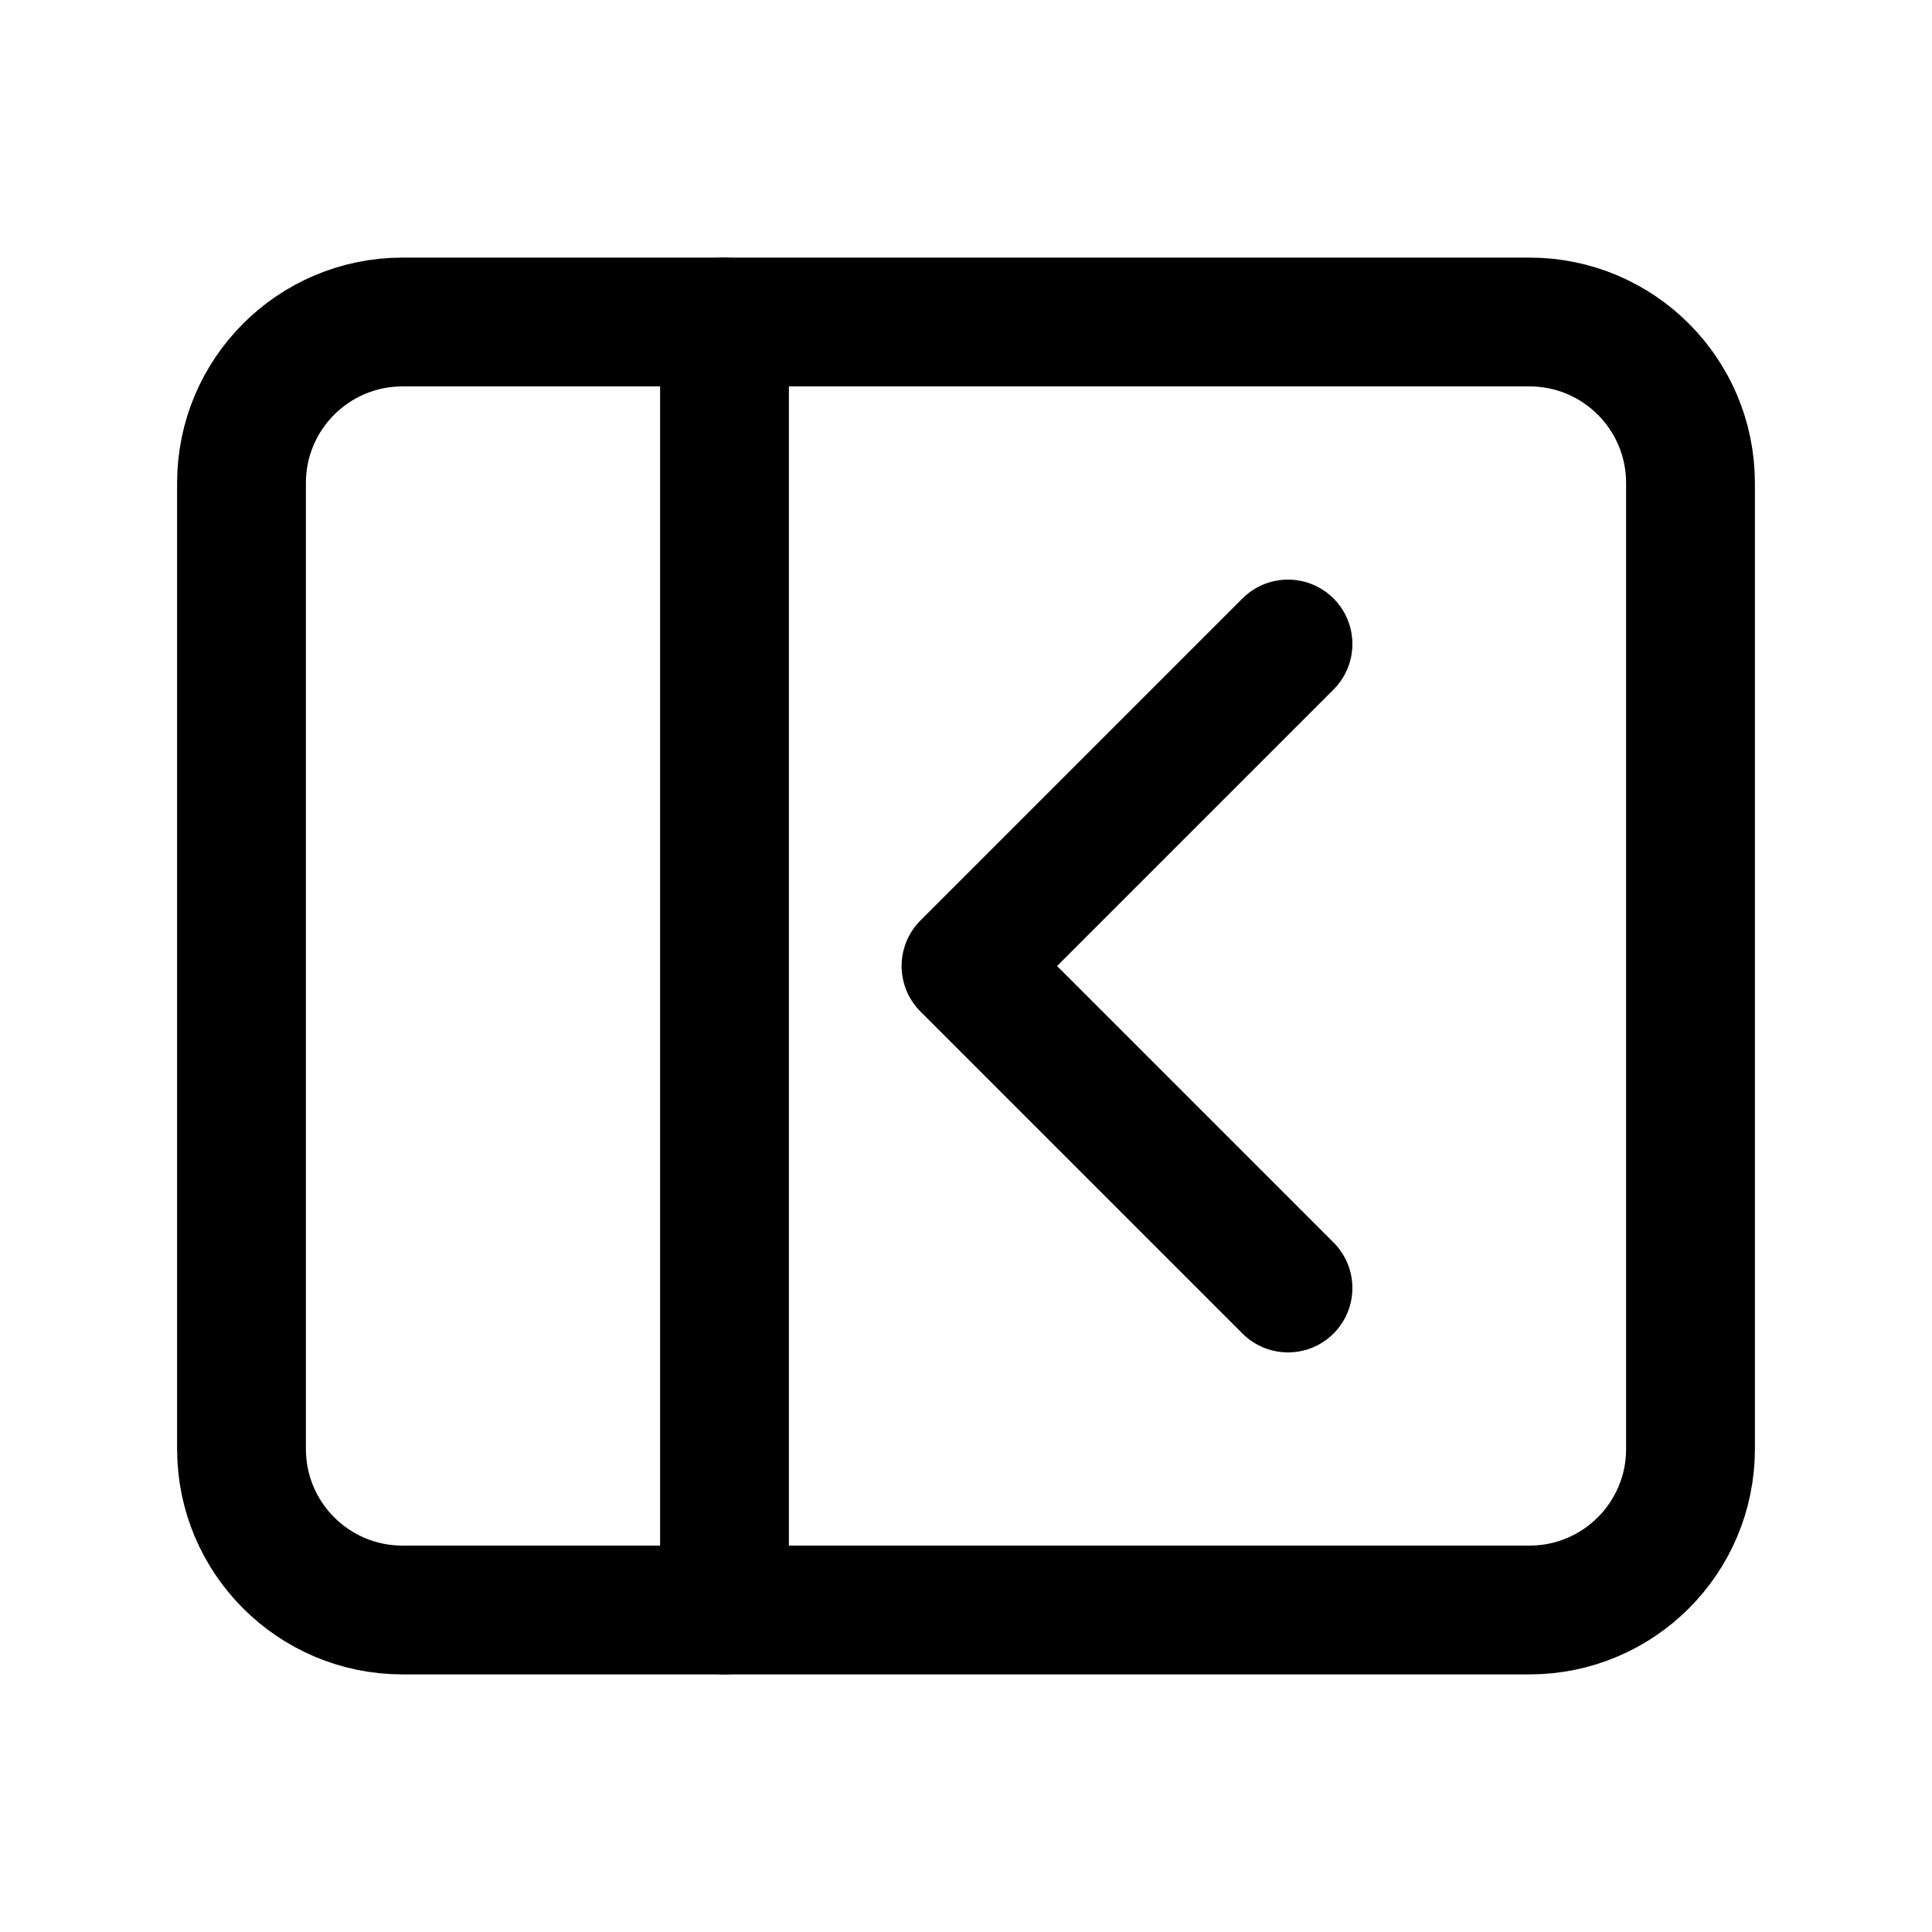
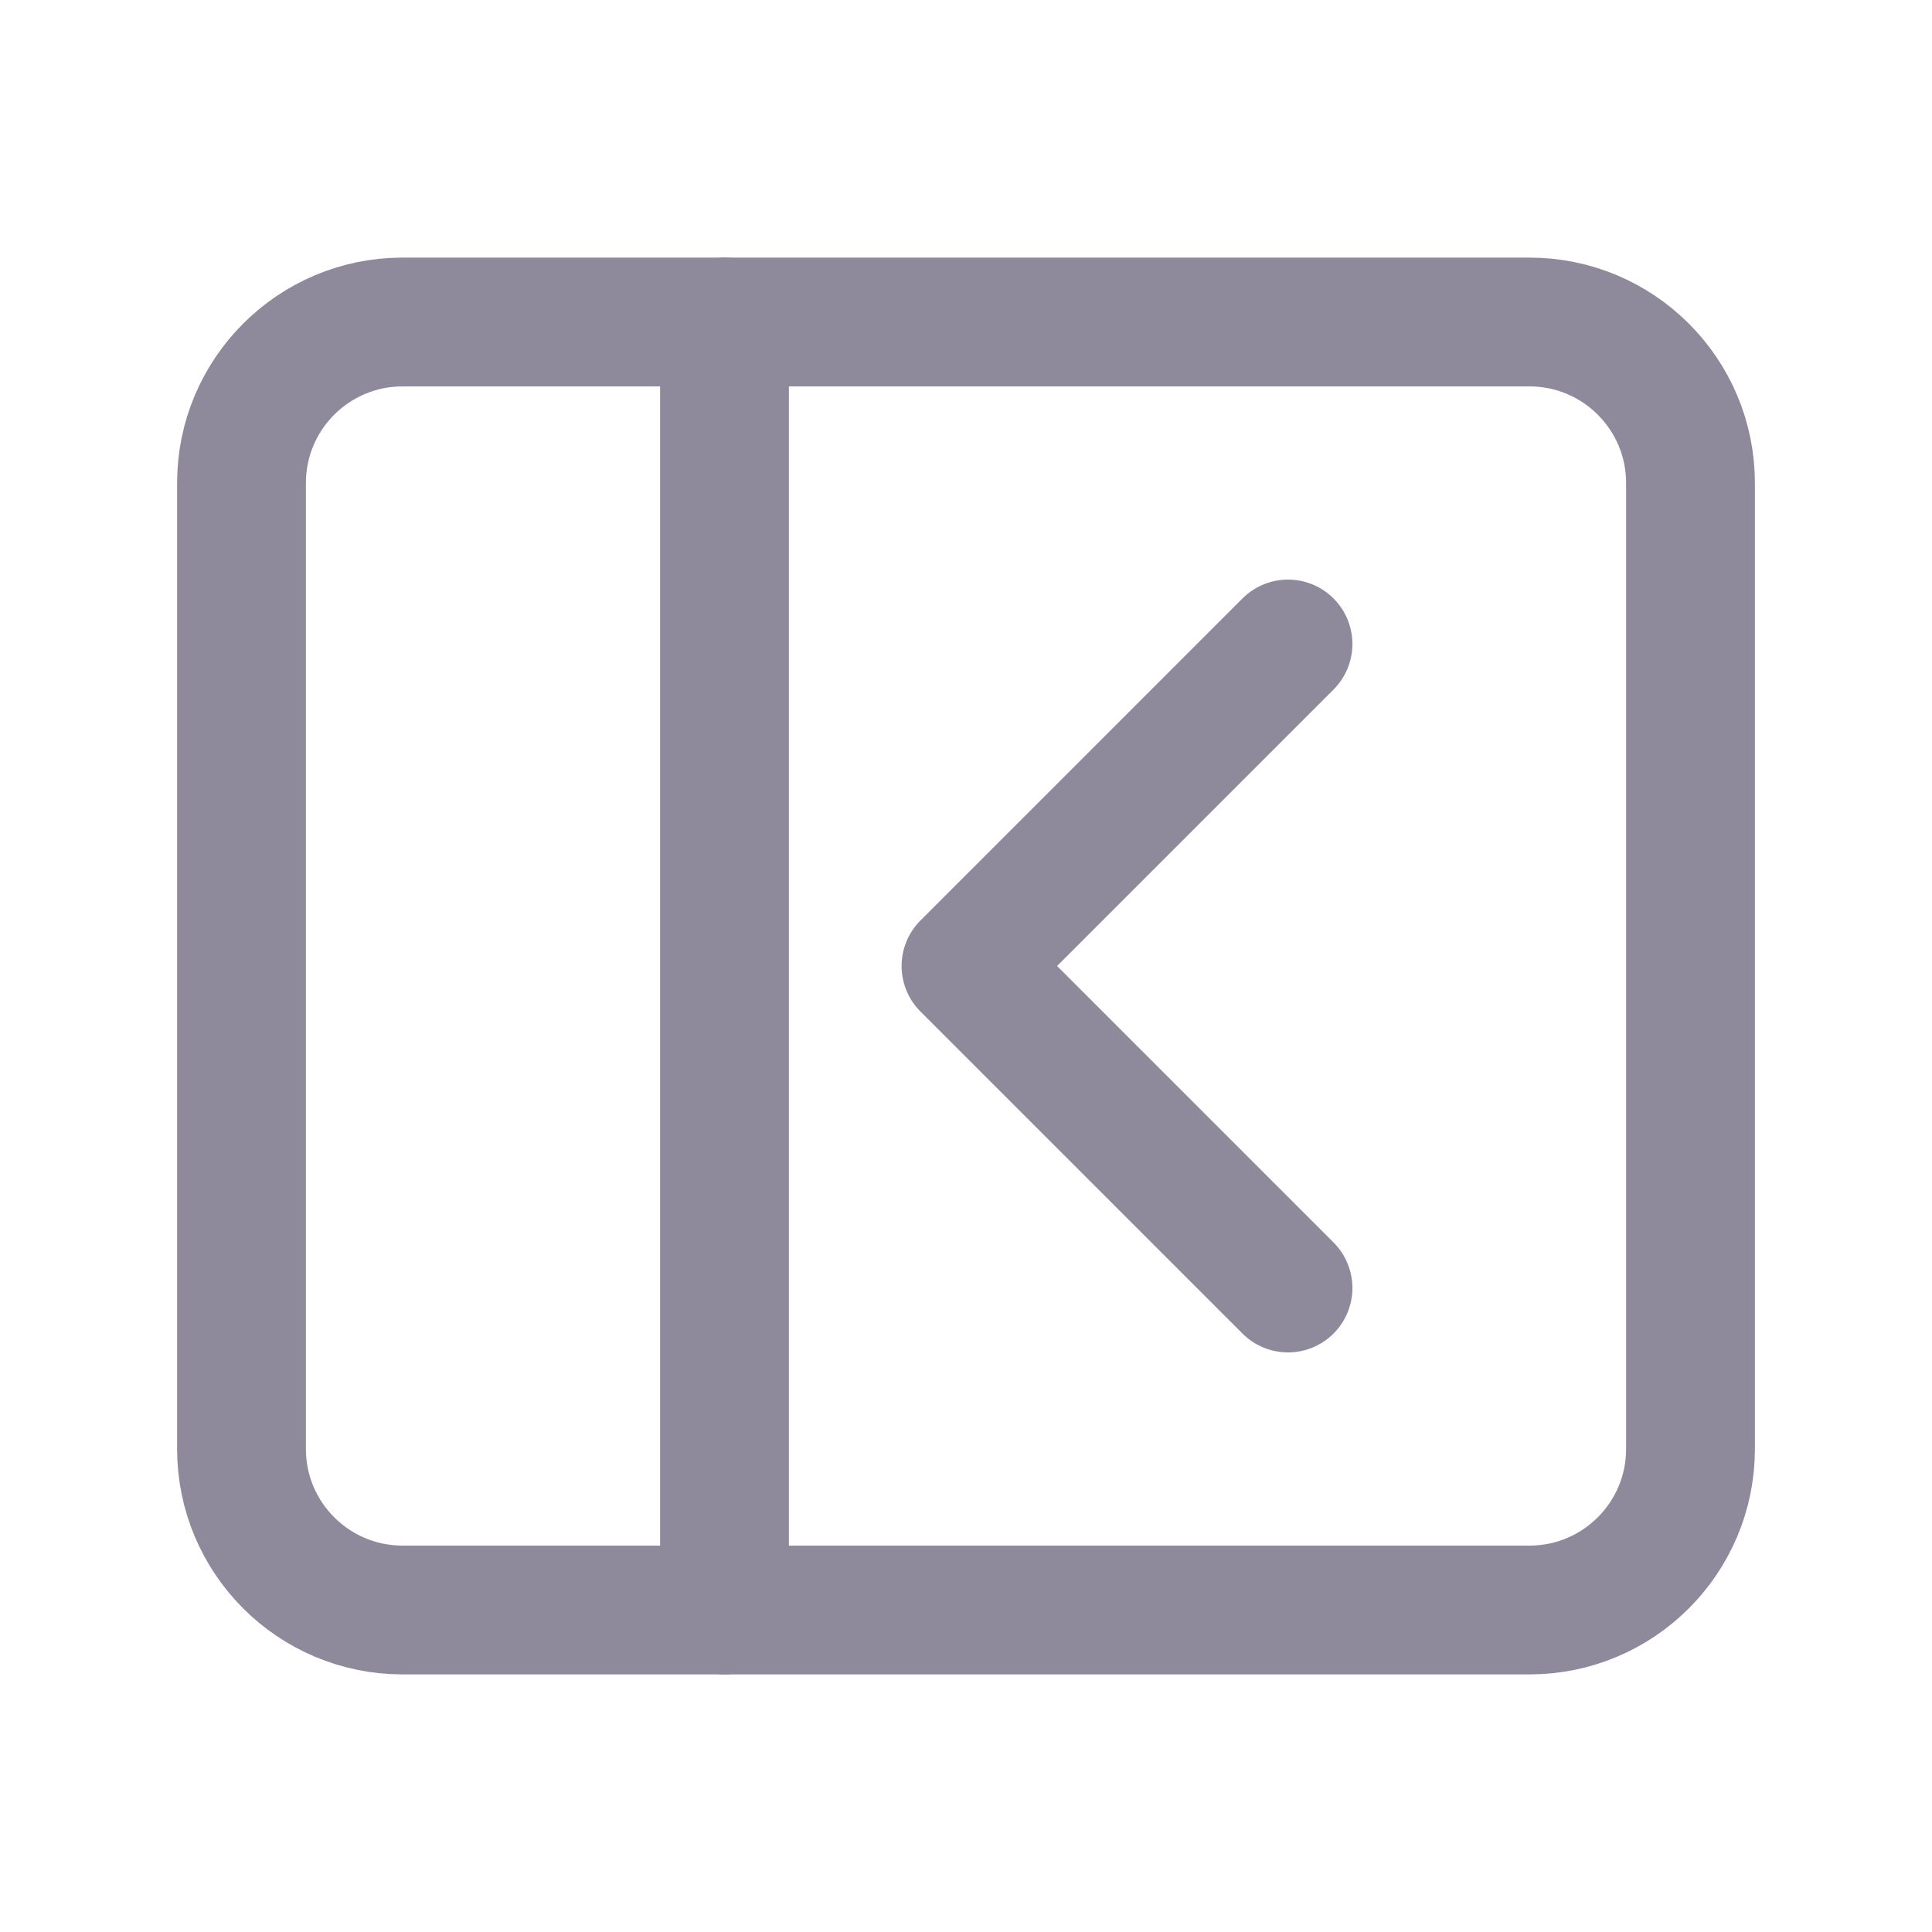
- <svg viewBox="0 0 24 24" fill="none" stroke="currentColor" stroke-width="1.6" stroke-linecap="round" stroke-linejoin="round" aria-hidden="true">
-   <rect x="3" y="4" width="18" height="16" rx="2" />
-   <path d="M9 4v16m7-12-4 4 4 4" />
+ <svg xmlns="http://www.w3.org/2000/svg" preserveAspectRatio="none" overflow="visible" style="display: block;" width="21" height="21" viewBox="0 0 21 21" fill="none">
+   <g id="icon">
+     <path id="Vector" d="M4.375 3.5H16.625C17.591 3.5 18.375 4.284 18.375 5.25V15.75C18.375 16.716 17.591 17.5 16.625 17.5H4.375C3.409 17.5 2.625 16.716 2.625 15.75V5.25C2.625 4.284 3.409 3.5 4.375 3.5Z" stroke-width="1.4" stroke-linecap="round" stroke-linejoin="round" stroke="#8E899B" />
+     <path id="Vector_2" d="M7.875 3.5V17.5M14 7L10.5 10.5L14 14" stroke-width="1.4" stroke-linecap="round" stroke-linejoin="round" stroke="#8E899B" />
+   </g>
</svg>
